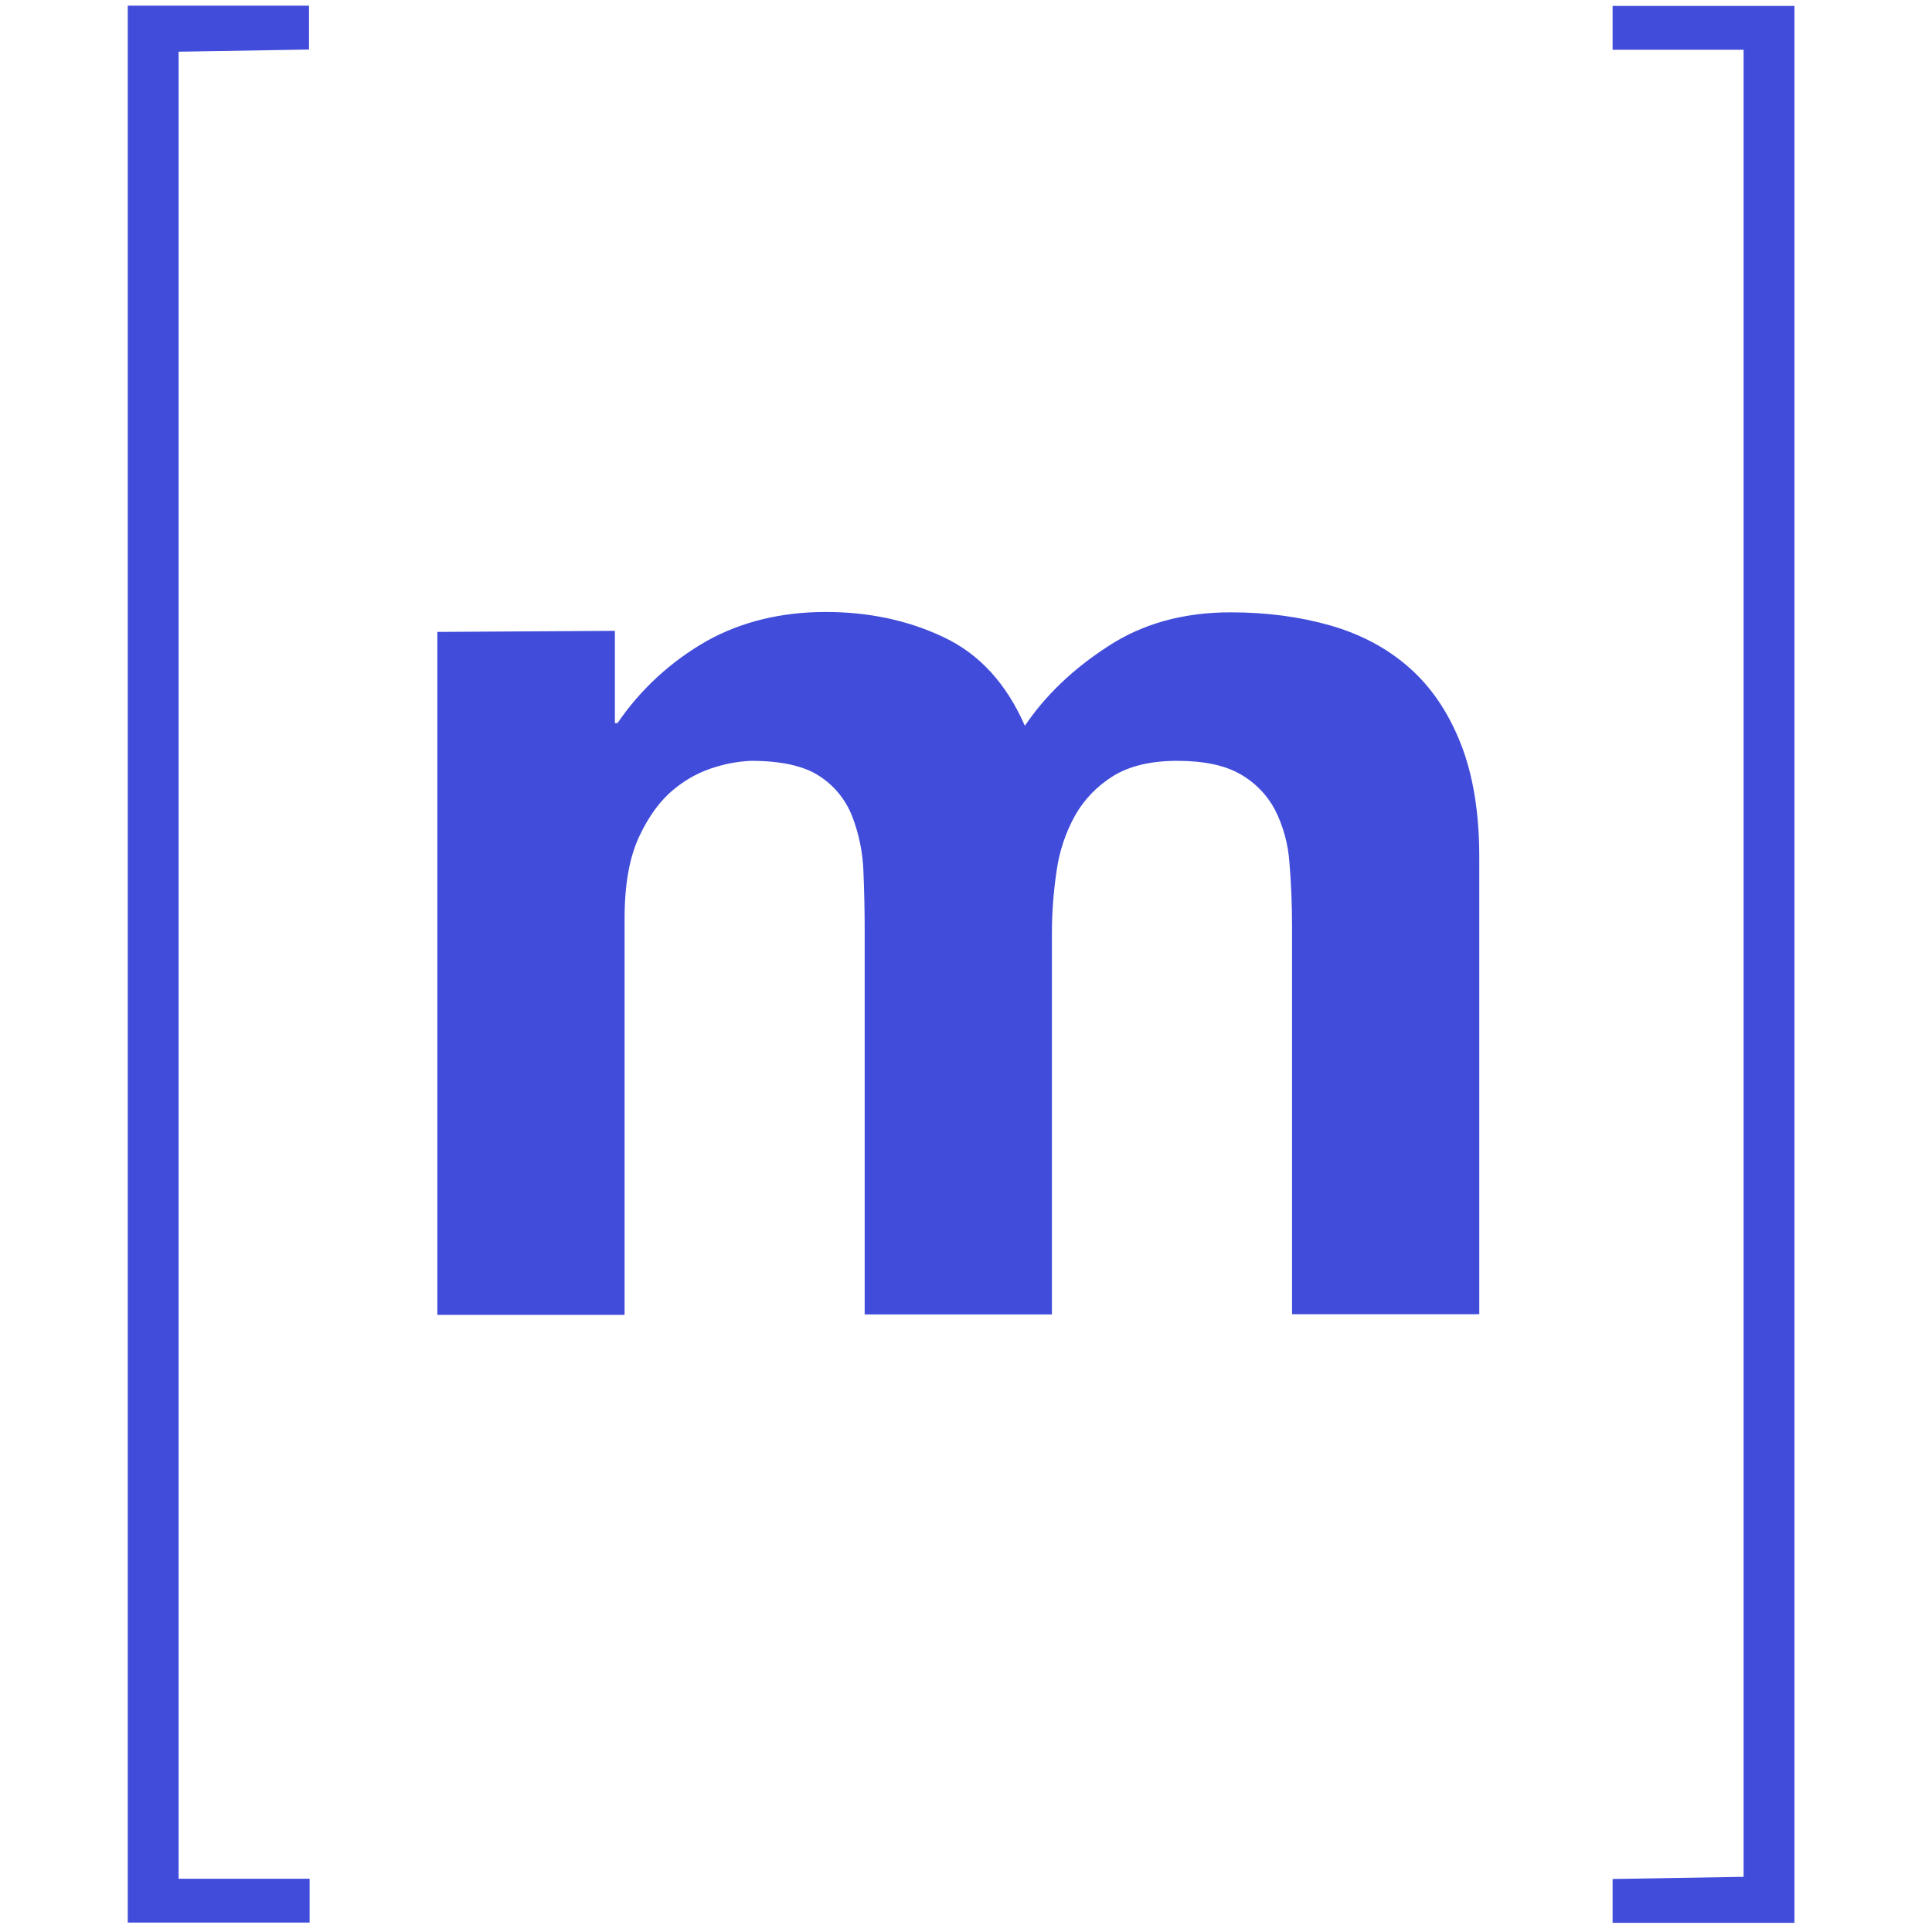
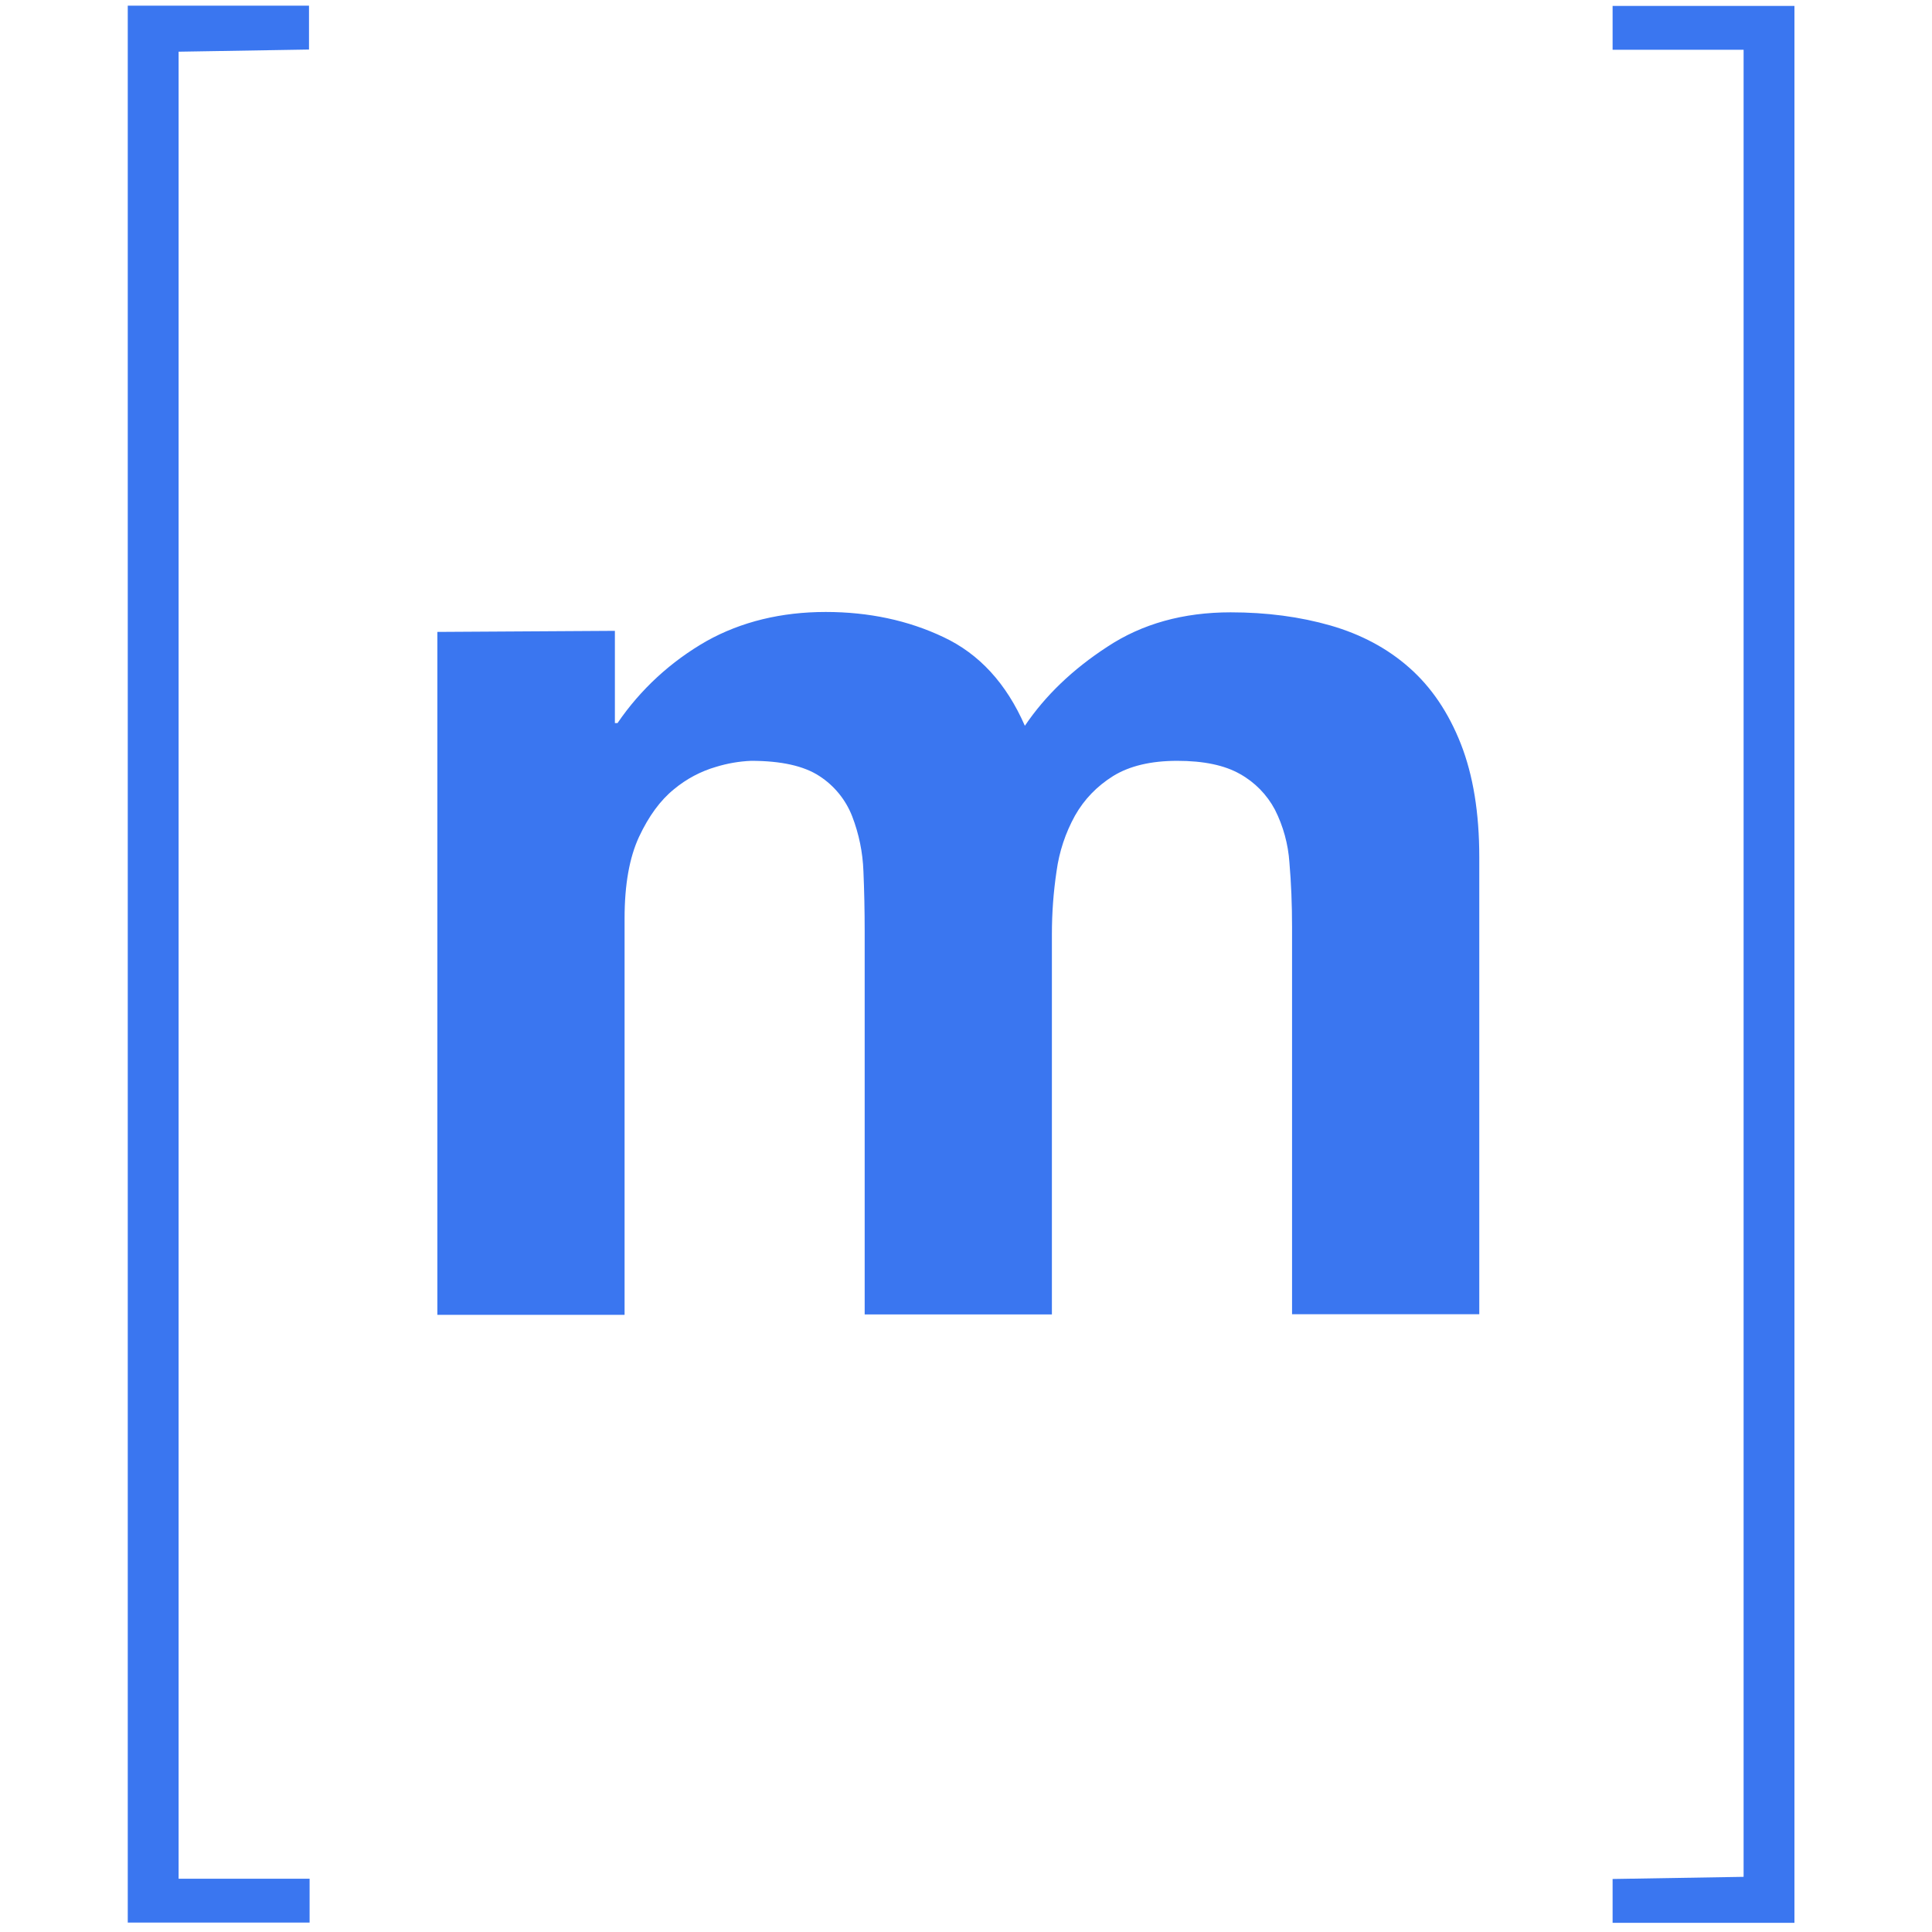
<svg xmlns="http://www.w3.org/2000/svg" width="256" height="256" viewBox="0 0 256 256" fill="none">
-   <path d="M231.036 248.69V6.596H213.678V0.786H237.773V254.786H213.678V248.975L231.036 248.69Z" fill="#414cda" />
-   <path d="M81.476 83.59V95.813H81.825C84.876 91.337 88.903 87.638 93.635 84.939C98.231 82.375 103.542 81.089 109.407 81.089C115.113 81.089 120.344 82.201 125.021 84.423C129.736 86.638 133.343 90.543 135.8 96.171C138.479 92.202 142.109 88.701 146.737 85.693C151.334 82.653 156.803 81.137 163.064 81.137C167.836 81.137 172.258 81.724 176.3 82.883C180.374 84.058 183.862 85.923 186.762 88.495C189.663 91.059 191.938 94.416 193.571 98.576C195.196 102.719 196.012 107.704 196.012 113.578V174.141H171.204V122.864C171.204 119.824 171.085 116.967 170.855 114.292C170.69 111.855 170.039 109.474 168.937 107.291C167.883 105.299 166.274 103.656 164.309 102.56C162.272 101.401 159.506 100.814 155.987 100.814C152.499 100.814 149.678 101.489 147.506 102.822C145.35 104.172 143.662 105.918 142.441 108.077C141.181 110.355 140.349 112.855 140 115.435C139.588 118.189 139.382 120.967 139.382 123.769V174.172H114.574V123.372C114.574 120.69 114.519 118.03 114.408 115.435C114.318 112.943 113.814 110.49 112.918 108.164C112.062 105.965 110.54 104.1 108.559 102.822C106.514 101.489 103.518 100.814 99.523 100.814C97.954 100.88 96.401 101.147 94.895 101.608C92.85 102.199 90.948 103.211 89.307 104.576C87.5 106.037 85.962 108.14 84.678 110.879C83.402 113.625 82.76 117.213 82.76 121.674V174.22H57.953V83.733L81.476 83.59Z" fill="#414cda" />
-   <path d="M23.666 6.85V248.944H41.023V254.754H16.929V0.754H40.944V6.564L23.666 6.85Z" fill="#414cda" />
+   <path d="M231.036 248.69V6.596H213.678V0.786H237.773V254.786H213.678V248.975L231.036 248.69Z" fill="#3a76f0" />
+   <path d="M81.476 83.59V95.813H81.825C84.876 91.337 88.903 87.638 93.635 84.939C98.231 82.375 103.542 81.089 109.407 81.089C115.113 81.089 120.344 82.201 125.021 84.423C129.736 86.638 133.343 90.543 135.8 96.171C138.479 92.202 142.109 88.701 146.737 85.693C151.334 82.653 156.803 81.137 163.064 81.137C167.836 81.137 172.258 81.724 176.3 82.883C180.374 84.058 183.862 85.923 186.762 88.495C189.663 91.059 191.938 94.416 193.571 98.576C195.196 102.719 196.012 107.704 196.012 113.578V174.141H171.204V122.864C171.204 119.824 171.085 116.967 170.855 114.292C170.69 111.855 170.039 109.474 168.937 107.291C167.883 105.299 166.274 103.656 164.309 102.56C162.272 101.401 159.506 100.814 155.987 100.814C152.499 100.814 149.678 101.489 147.506 102.822C145.35 104.172 143.662 105.918 142.441 108.077C141.181 110.355 140.349 112.855 140 115.435C139.588 118.189 139.382 120.967 139.382 123.769V174.172H114.574V123.372C114.574 120.69 114.519 118.03 114.408 115.435C114.318 112.943 113.814 110.49 112.918 108.164C112.062 105.965 110.54 104.1 108.559 102.822C106.514 101.489 103.518 100.814 99.523 100.814C97.954 100.88 96.401 101.147 94.895 101.608C92.85 102.199 90.948 103.211 89.307 104.576C87.5 106.037 85.962 108.14 84.678 110.879C83.402 113.625 82.76 117.213 82.76 121.674V174.22H57.953V83.733L81.476 83.59Z" fill="#3a76f0" />
+   <path d="M23.666 6.85V248.944H41.023V254.754H16.929V0.754H40.944V6.564L23.666 6.85Z" fill="#3a76f0" />
</svg>
